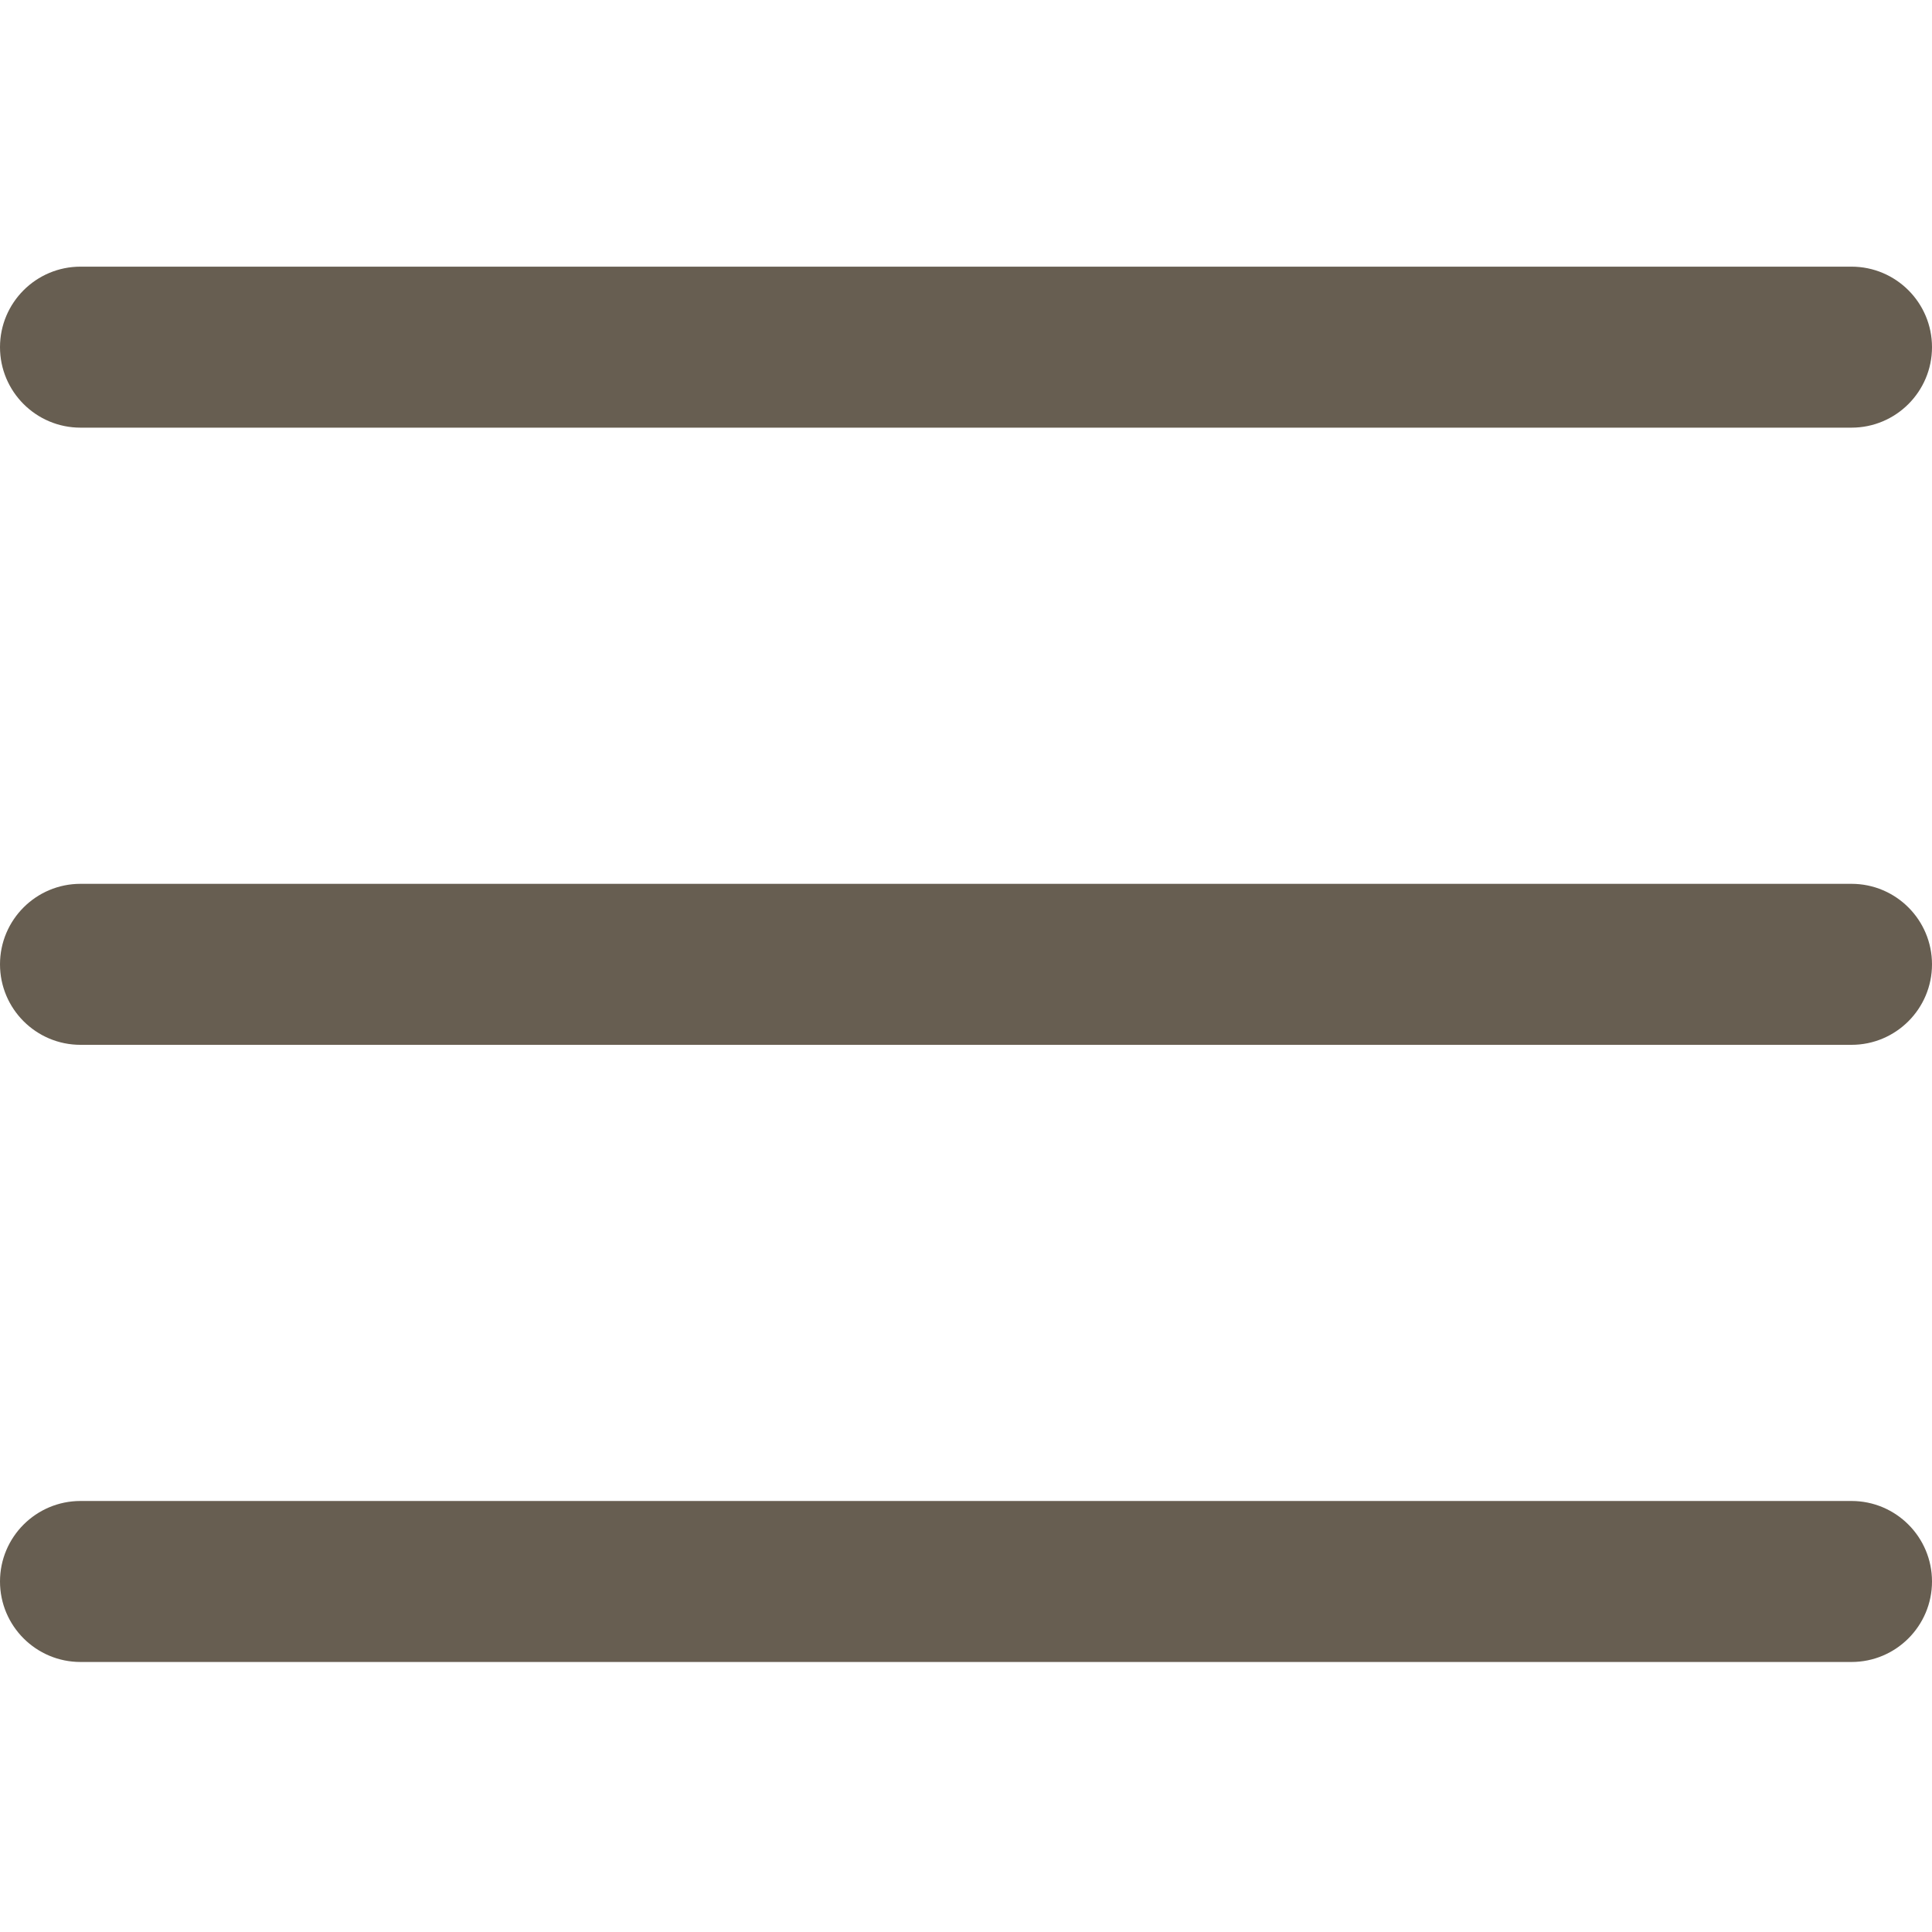
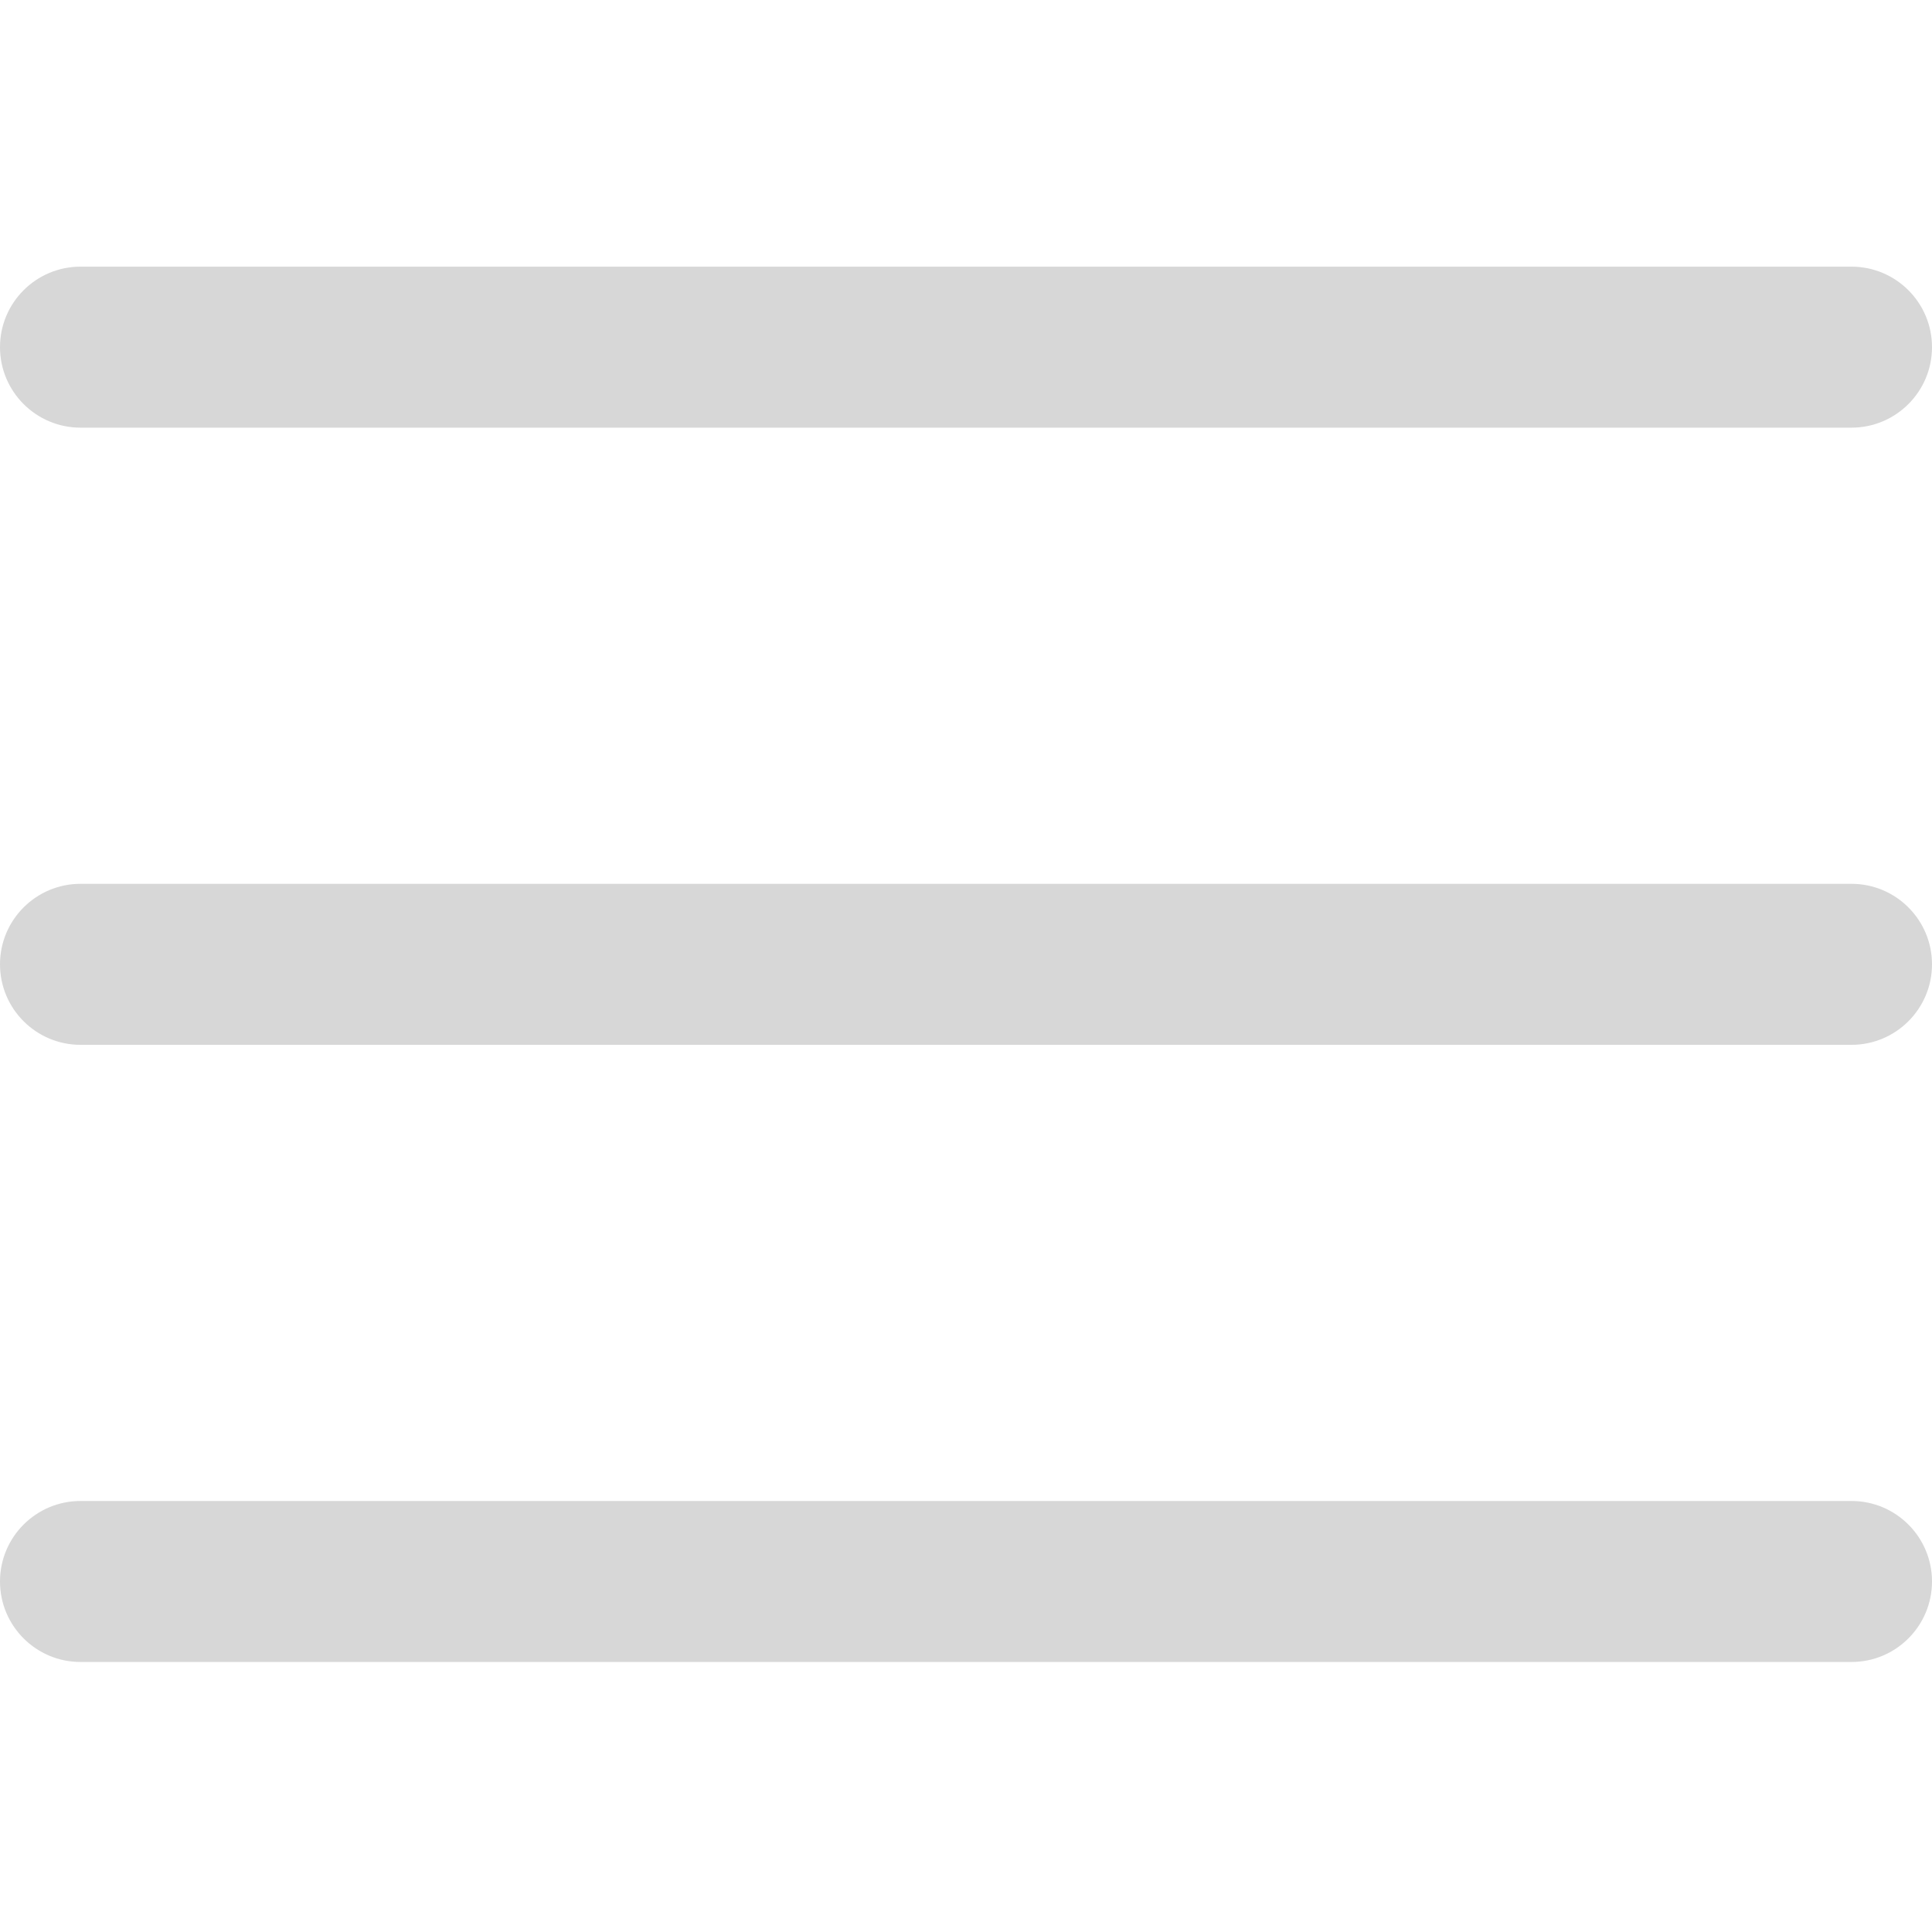
<svg xmlns="http://www.w3.org/2000/svg" height="384pt" viewBox="0 -53 384 384" width="384pt">
  <style>
	
	   .sn {
- 	     fill: #675e51; 
+ 	     fill: #d7d7d7; 
	   }
	</style>
  <path class="sn" d="m368 154.668h-352c-8.832 0-16-7.168-16-16s7.168-16 16-16h352c8.832 0 16 7.168 16 16s-7.168 16-16 16zm0 0" />
  <path class="sn" d="m368 32h-352c-8.832 0-16-7.168-16-16s7.168-16 16-16h352c8.832 0 16 7.168 16 16s-7.168 16-16 16zm0 0" />
  <path class="sn" d="m368 277.332h-352c-8.832 0-16-7.168-16-16s7.168-16 16-16h352c8.832 0 16 7.168 16 16s-7.168 16-16 16zm0 0" />
</svg>
